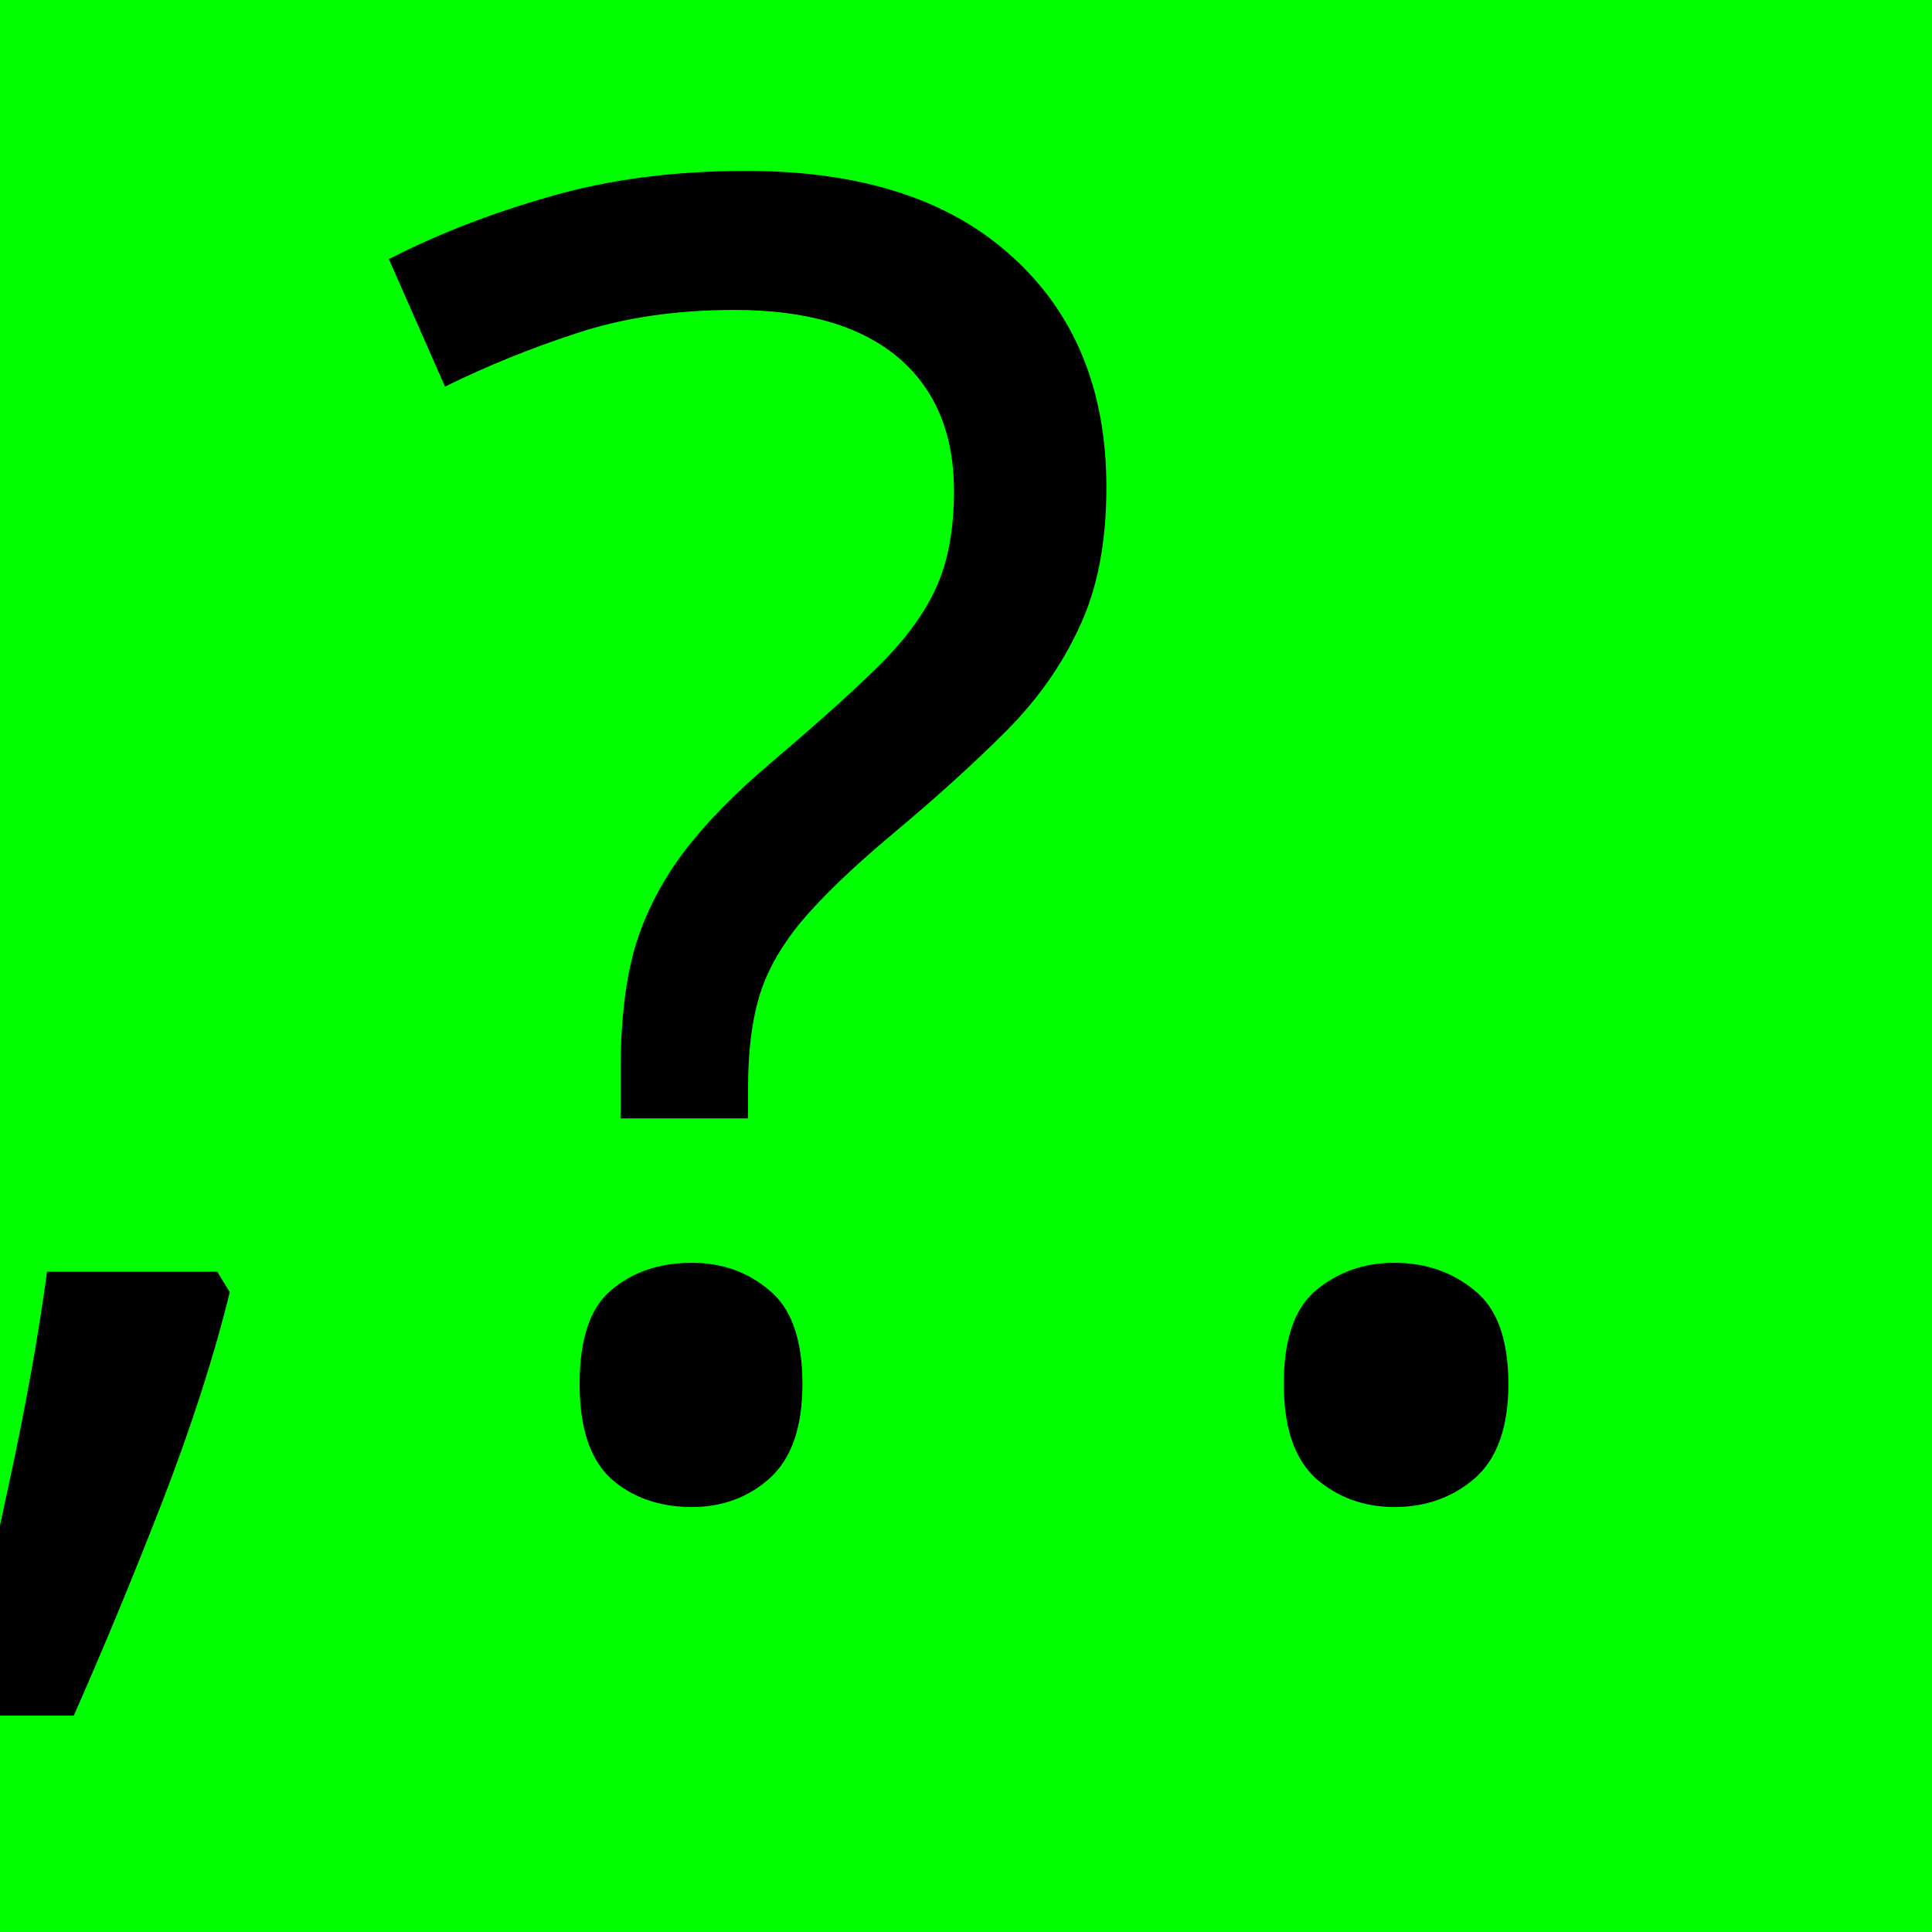
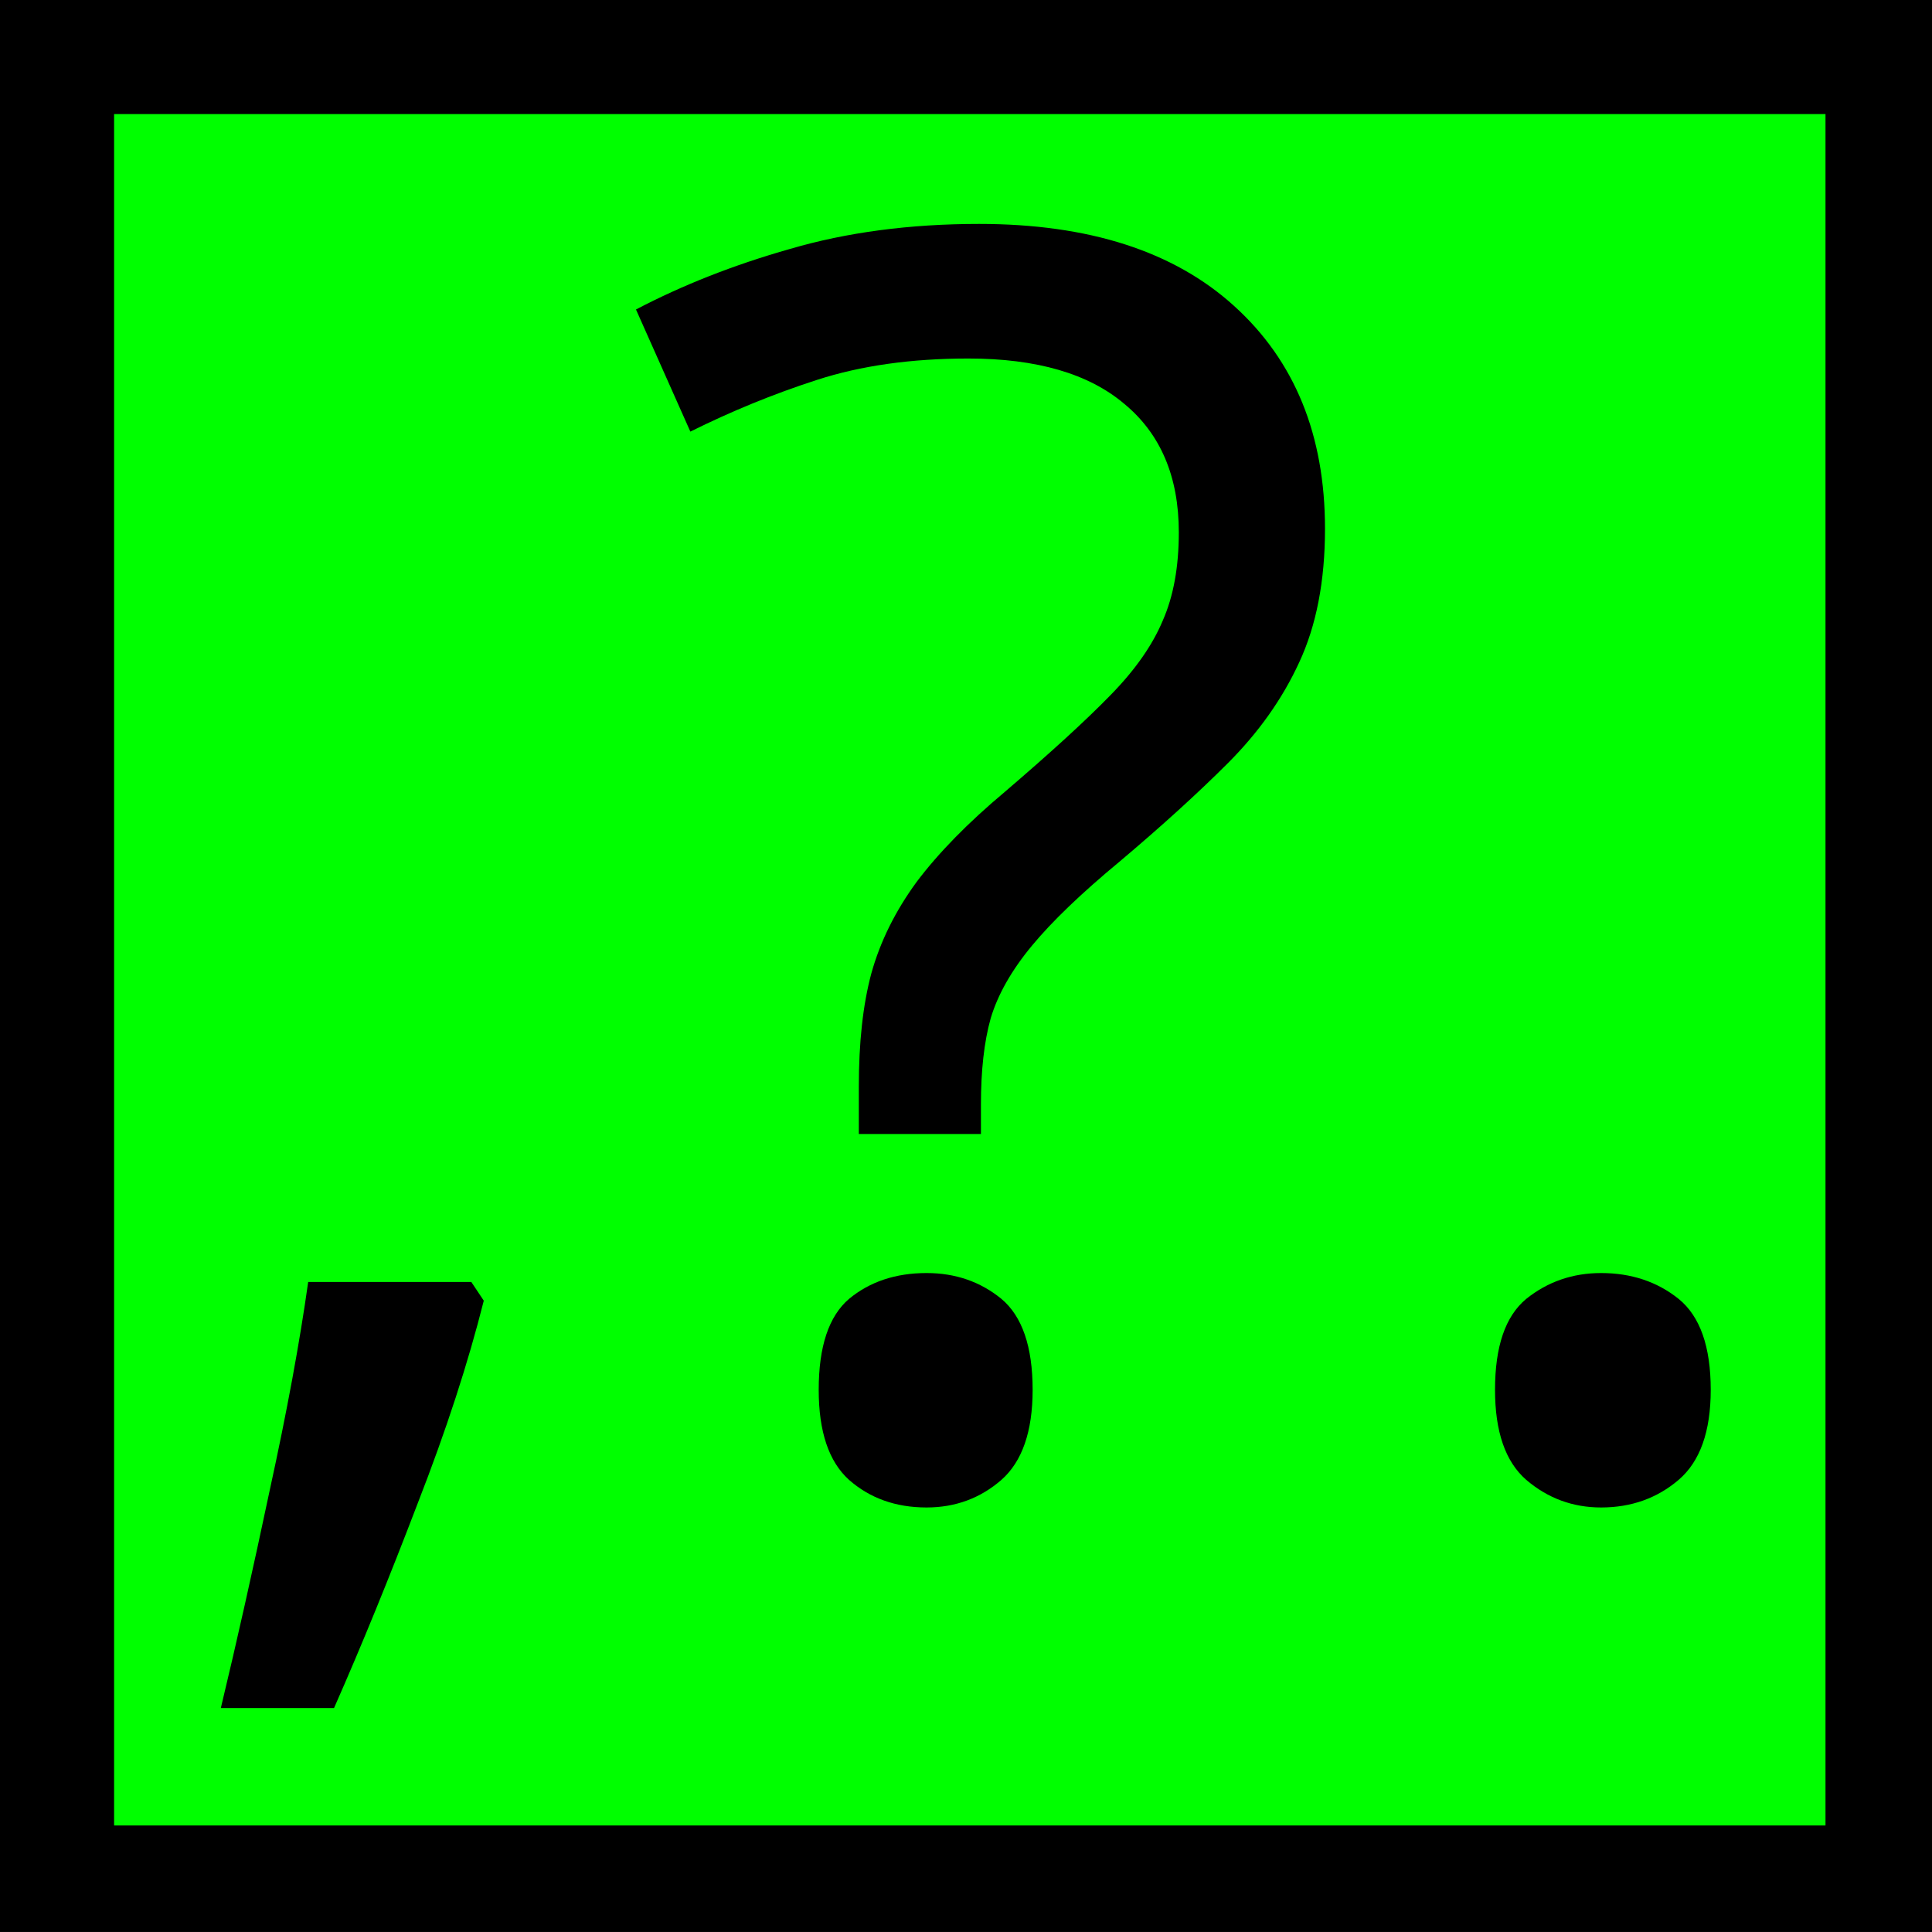
<svg xmlns="http://www.w3.org/2000/svg" width="128" height="128" viewBox="0 0 33.867 33.867" version="1.1" id="svg8">
  <defs id="defs2" />
  <g id="layer1" transform="translate(0,-263.1333)">
-     <rect style="opacity:1;fill:#00ff00;fill-opacity:1;stroke:none;stroke-width:3.969;stroke-linecap:round;stroke-linejoin:round;stroke-miterlimit:4;stroke-dasharray:none;stroke-dashoffset:0;stroke-opacity:1;paint-order:normal" id="rect7256" width="34.396" height="34.396" x="0" y="262.604" />
-     <text id="text7254" y="289.113" x="-2.066" style="font-style:normal;font-variant:normal;font-weight:normal;font-stretch:normal;font-size:8.467px;line-height:1.25;font-family:Impact;-inkscape-font-specification:Impact;letter-spacing:0px;word-spacing:0px;fill:#000000;fill-opacity:1;stroke:none;stroke-width:0.265" xml:space="preserve">
-       <tspan style="font-style:normal;font-variant:normal;font-weight:normal;font-stretch:normal;font-size:31.75px;font-family:'Arial Rounded MT Bold';-inkscape-font-specification:'Arial Rounded MT Bold, ';stroke-width:0.265" y="289.113" x="-2.066" id="tspan7252">,?.</tspan>
+     <rect style="opacity:1;fill:#000000;fill-opacity:1;stroke:none;stroke-width:3.908;stroke-linecap:round;stroke-linejoin:round;stroke-miterlimit:4;stroke-dasharray:none;stroke-dashoffset:0;stroke-opacity:1;paint-order:normal" id="rect1" width="33.867" height="33.867" x="8.437695e-15" y="263.133" />
+     <rect style="opacity:1;fill:#00ff00;fill-opacity:1;stroke:none;stroke-width:3.462;stroke-linecap:round;stroke-linejoin:round;stroke-miterlimit:4;stroke-dasharray:none;stroke-dashoffset:0;stroke-opacity:1;paint-order:normal" id="rect7256" width="30" height="30" x="2" y="265.133" />
+     <text id="text7254-6" y="289.135" x="2.623" style="font-style:normal;font-variant:normal;font-weight:normal;font-stretch:normal;font-size:8.128px;line-height:1.25;font-family:Impact;-inkscape-font-specification:Impact;letter-spacing:0px;word-spacing:0px;fill:#000000;fill-opacity:1;stroke:none;stroke-width:0.254" xml:space="preserve">
+       <tspan style="font-style:normal;font-variant:normal;font-weight:normal;font-stretch:normal;font-size:30.481px;font-family:'Noto Sans';-inkscape-font-specification:'Noto Sans';stroke-width:0.254" y="289.135" x="2.623" id="tspan7252-5">,?.</tspan>
    </text>
  </g>
</svg>
